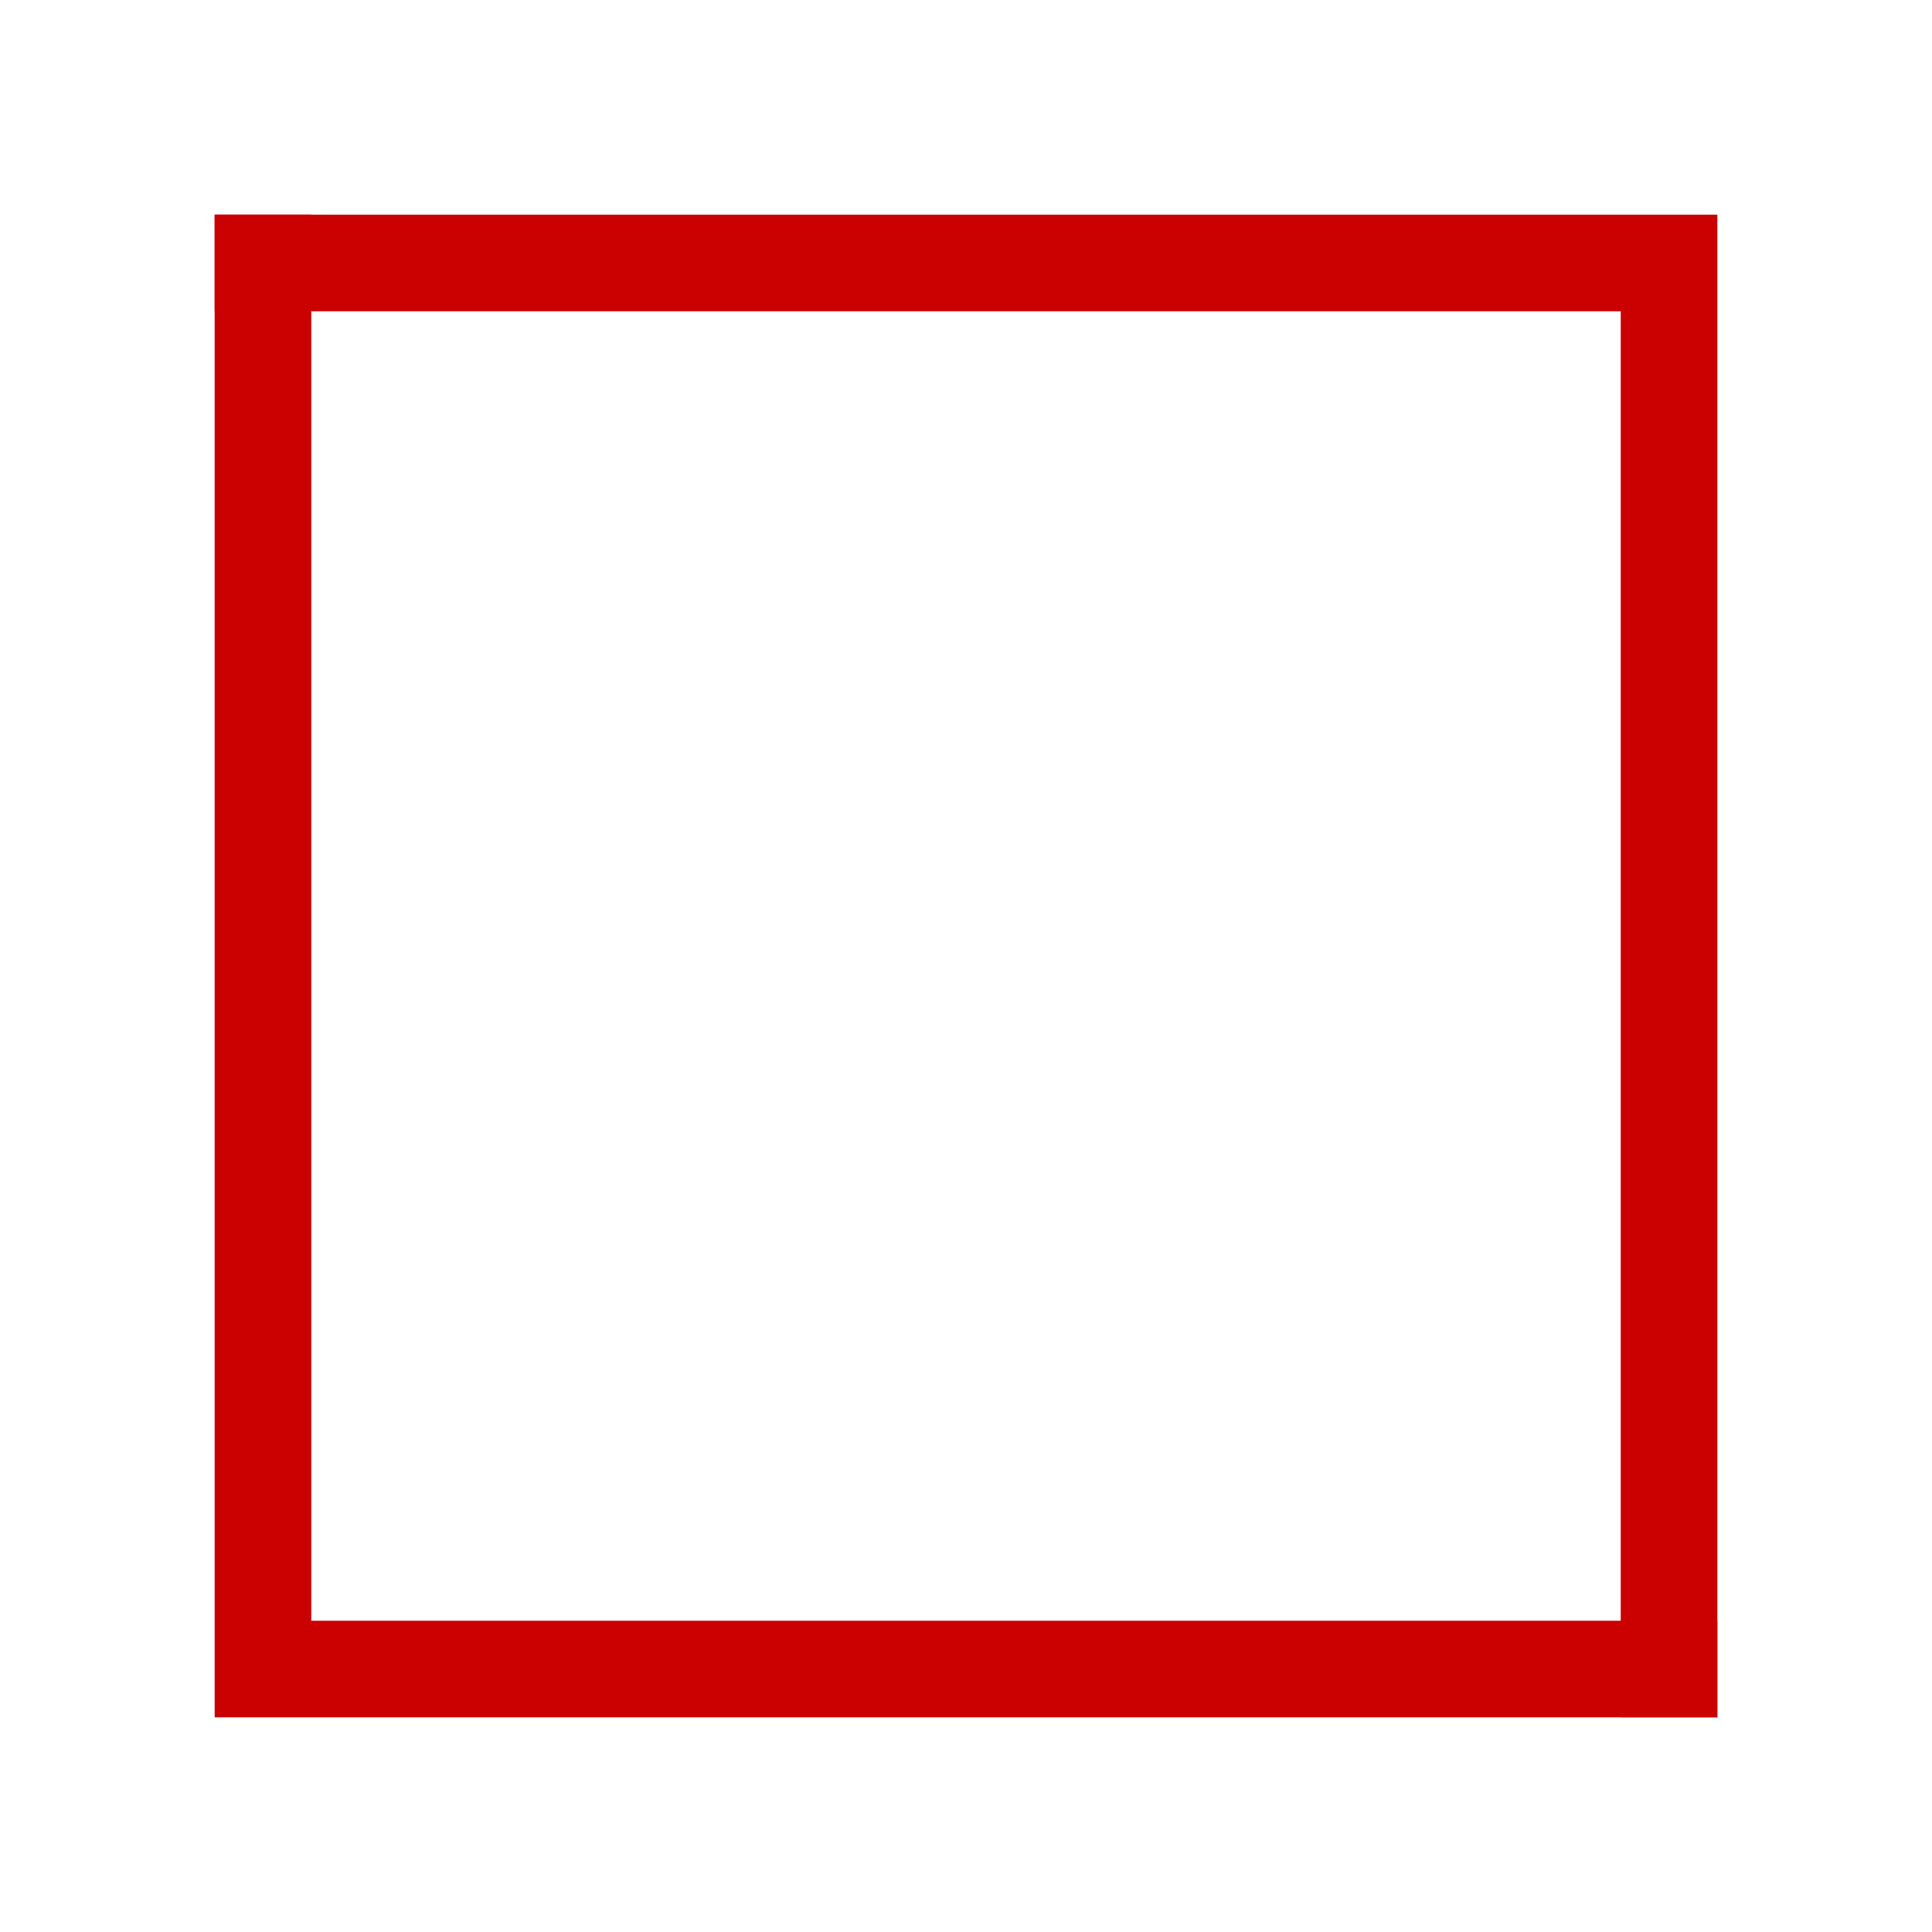
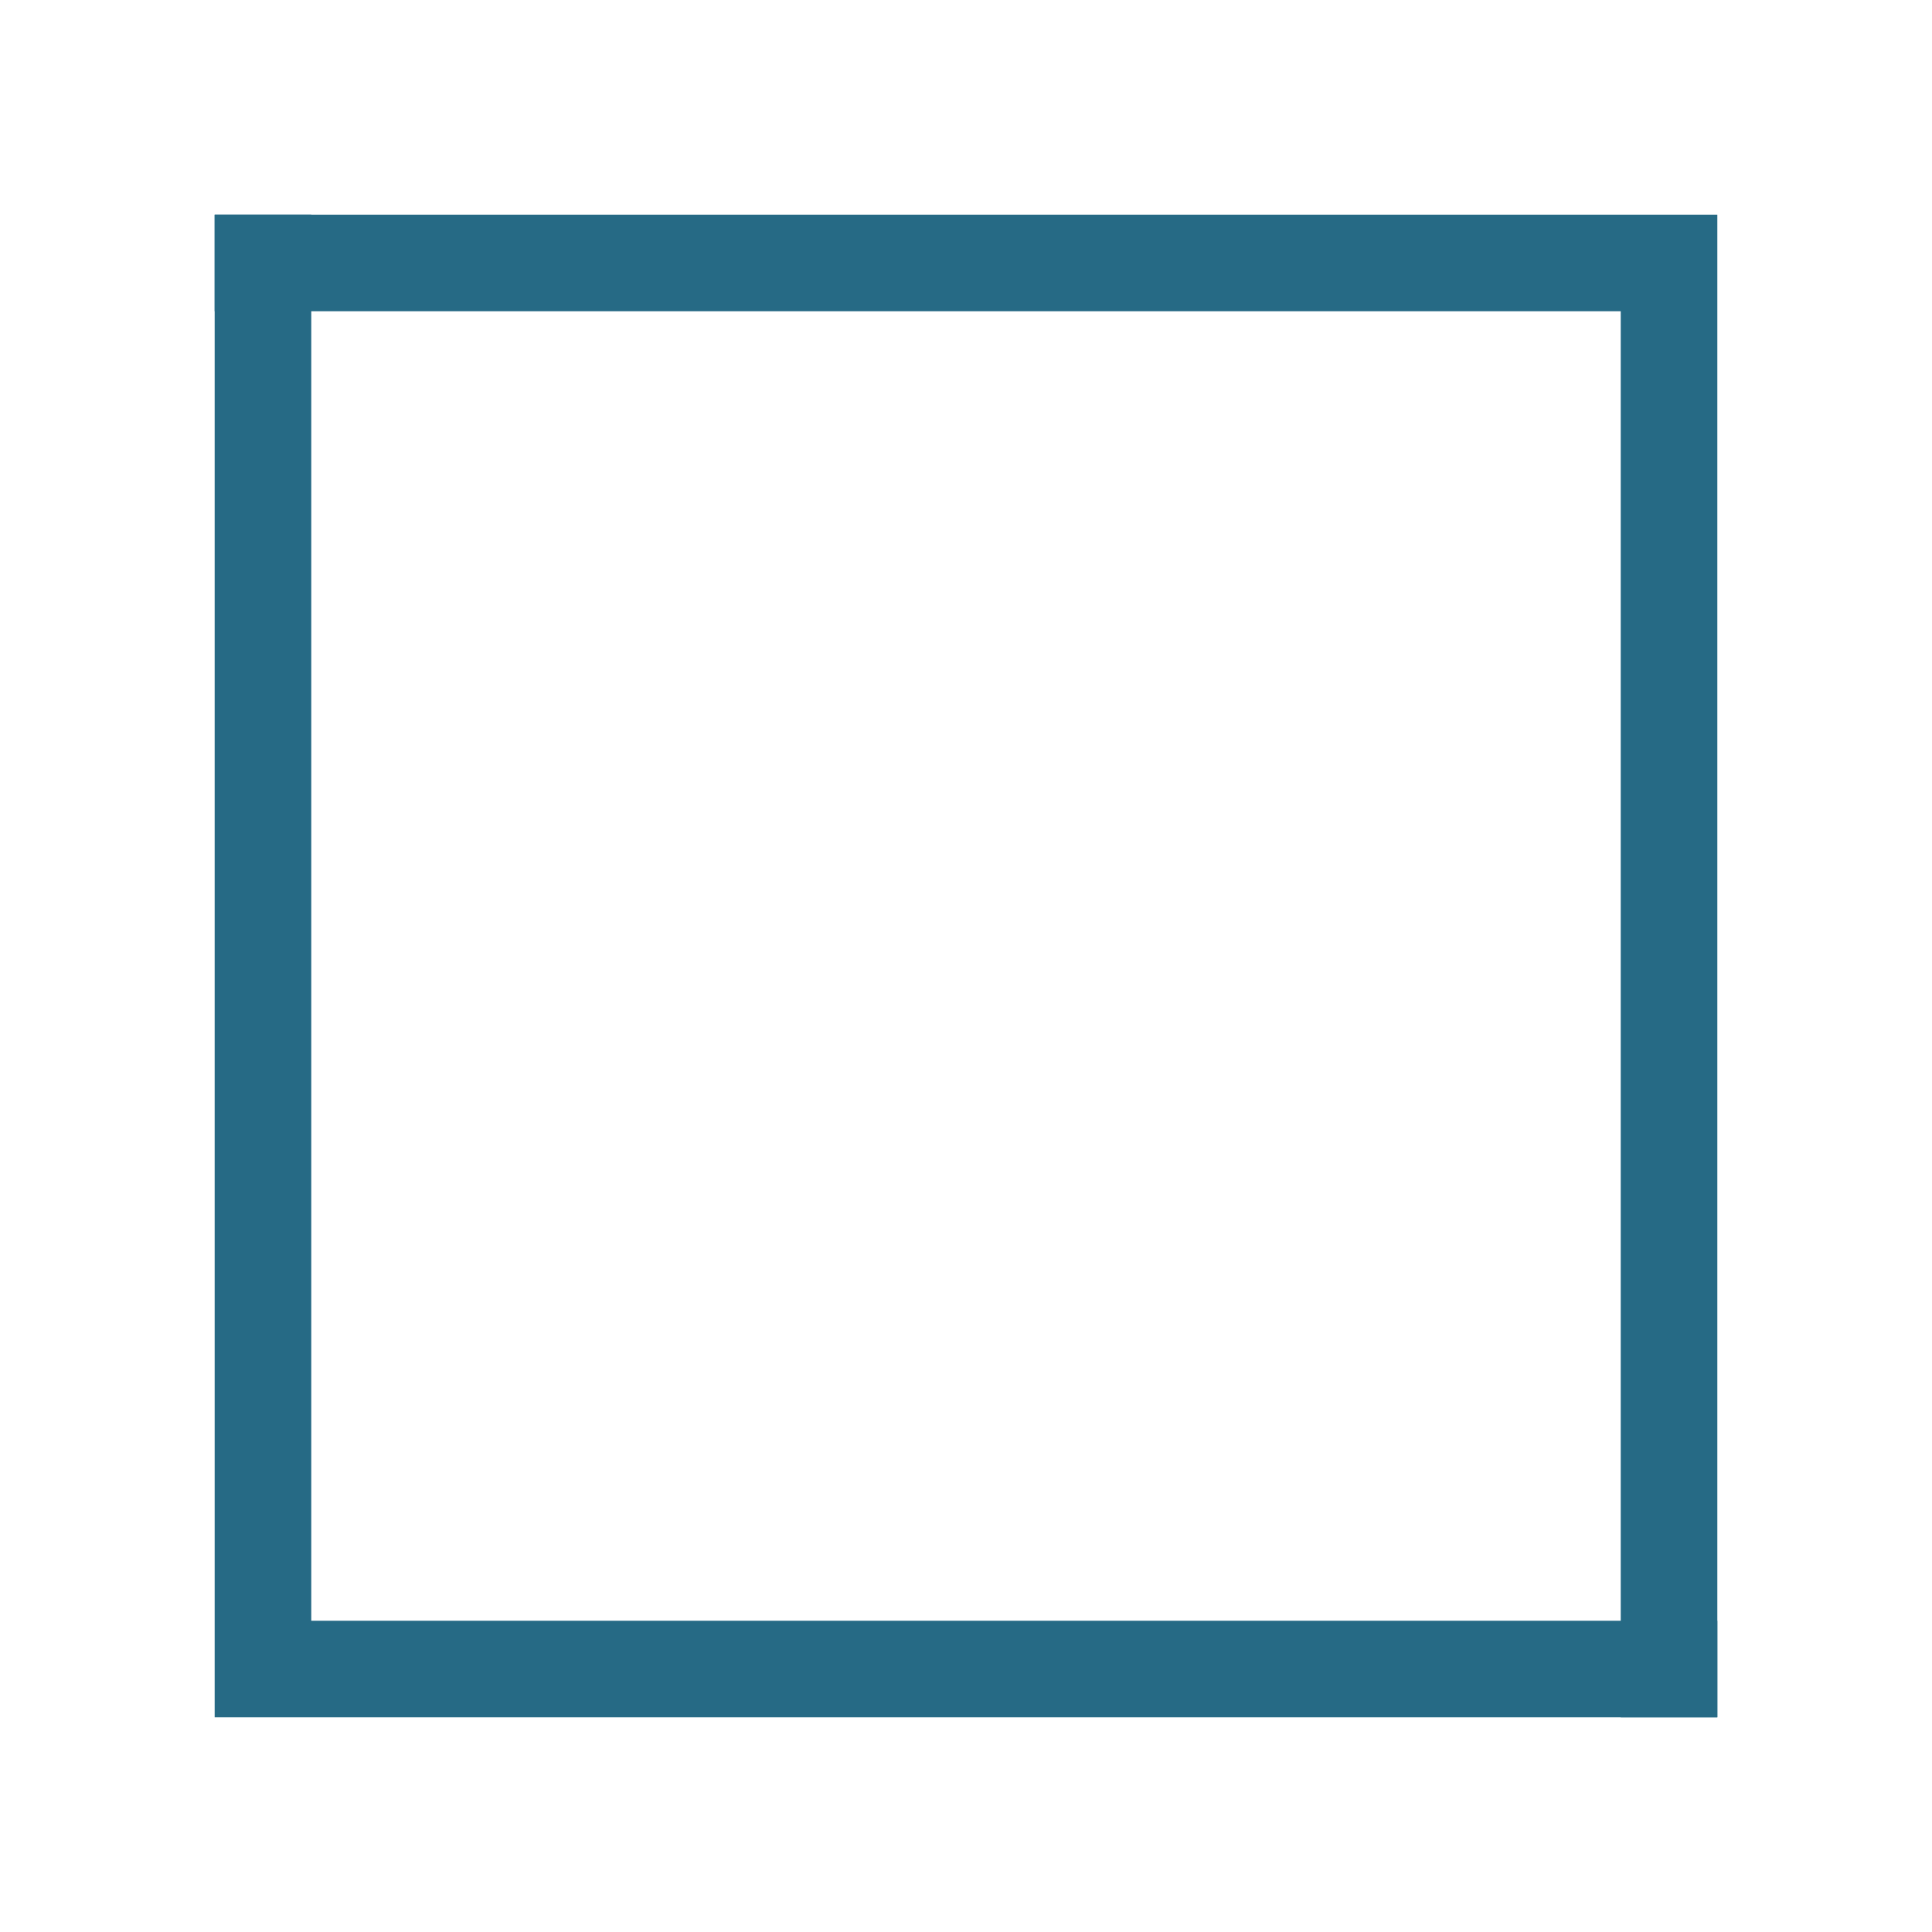
<svg xmlns="http://www.w3.org/2000/svg" x="0px" y="0px" width="18px" height="18px" viewBox="0 0 18 18" enable-background="new 0 0 18 18" xml:space="preserve" id="svg2" version="1.1">
  <defs id="defs10" />
-   <path id="path4" fill="#cb0000" d="M2,2 h14 v14 h-0.9 v-13.1 h-13.1 z" />
-   <path id="path6" fill="#cb0000" d="M16,16 h-14 v-14 h0.9 v13.1 h13.1 z" />
+   <path id="path4" fill="#266a85" d="M2,2 h14 v14 h-0.9 v-13.1 h-13.1 z" />
+   <path id="path6" fill="#266a85" d="M16,16 h-14 v-14 h0.9 v13.1 h13.1 z" />
</svg>
